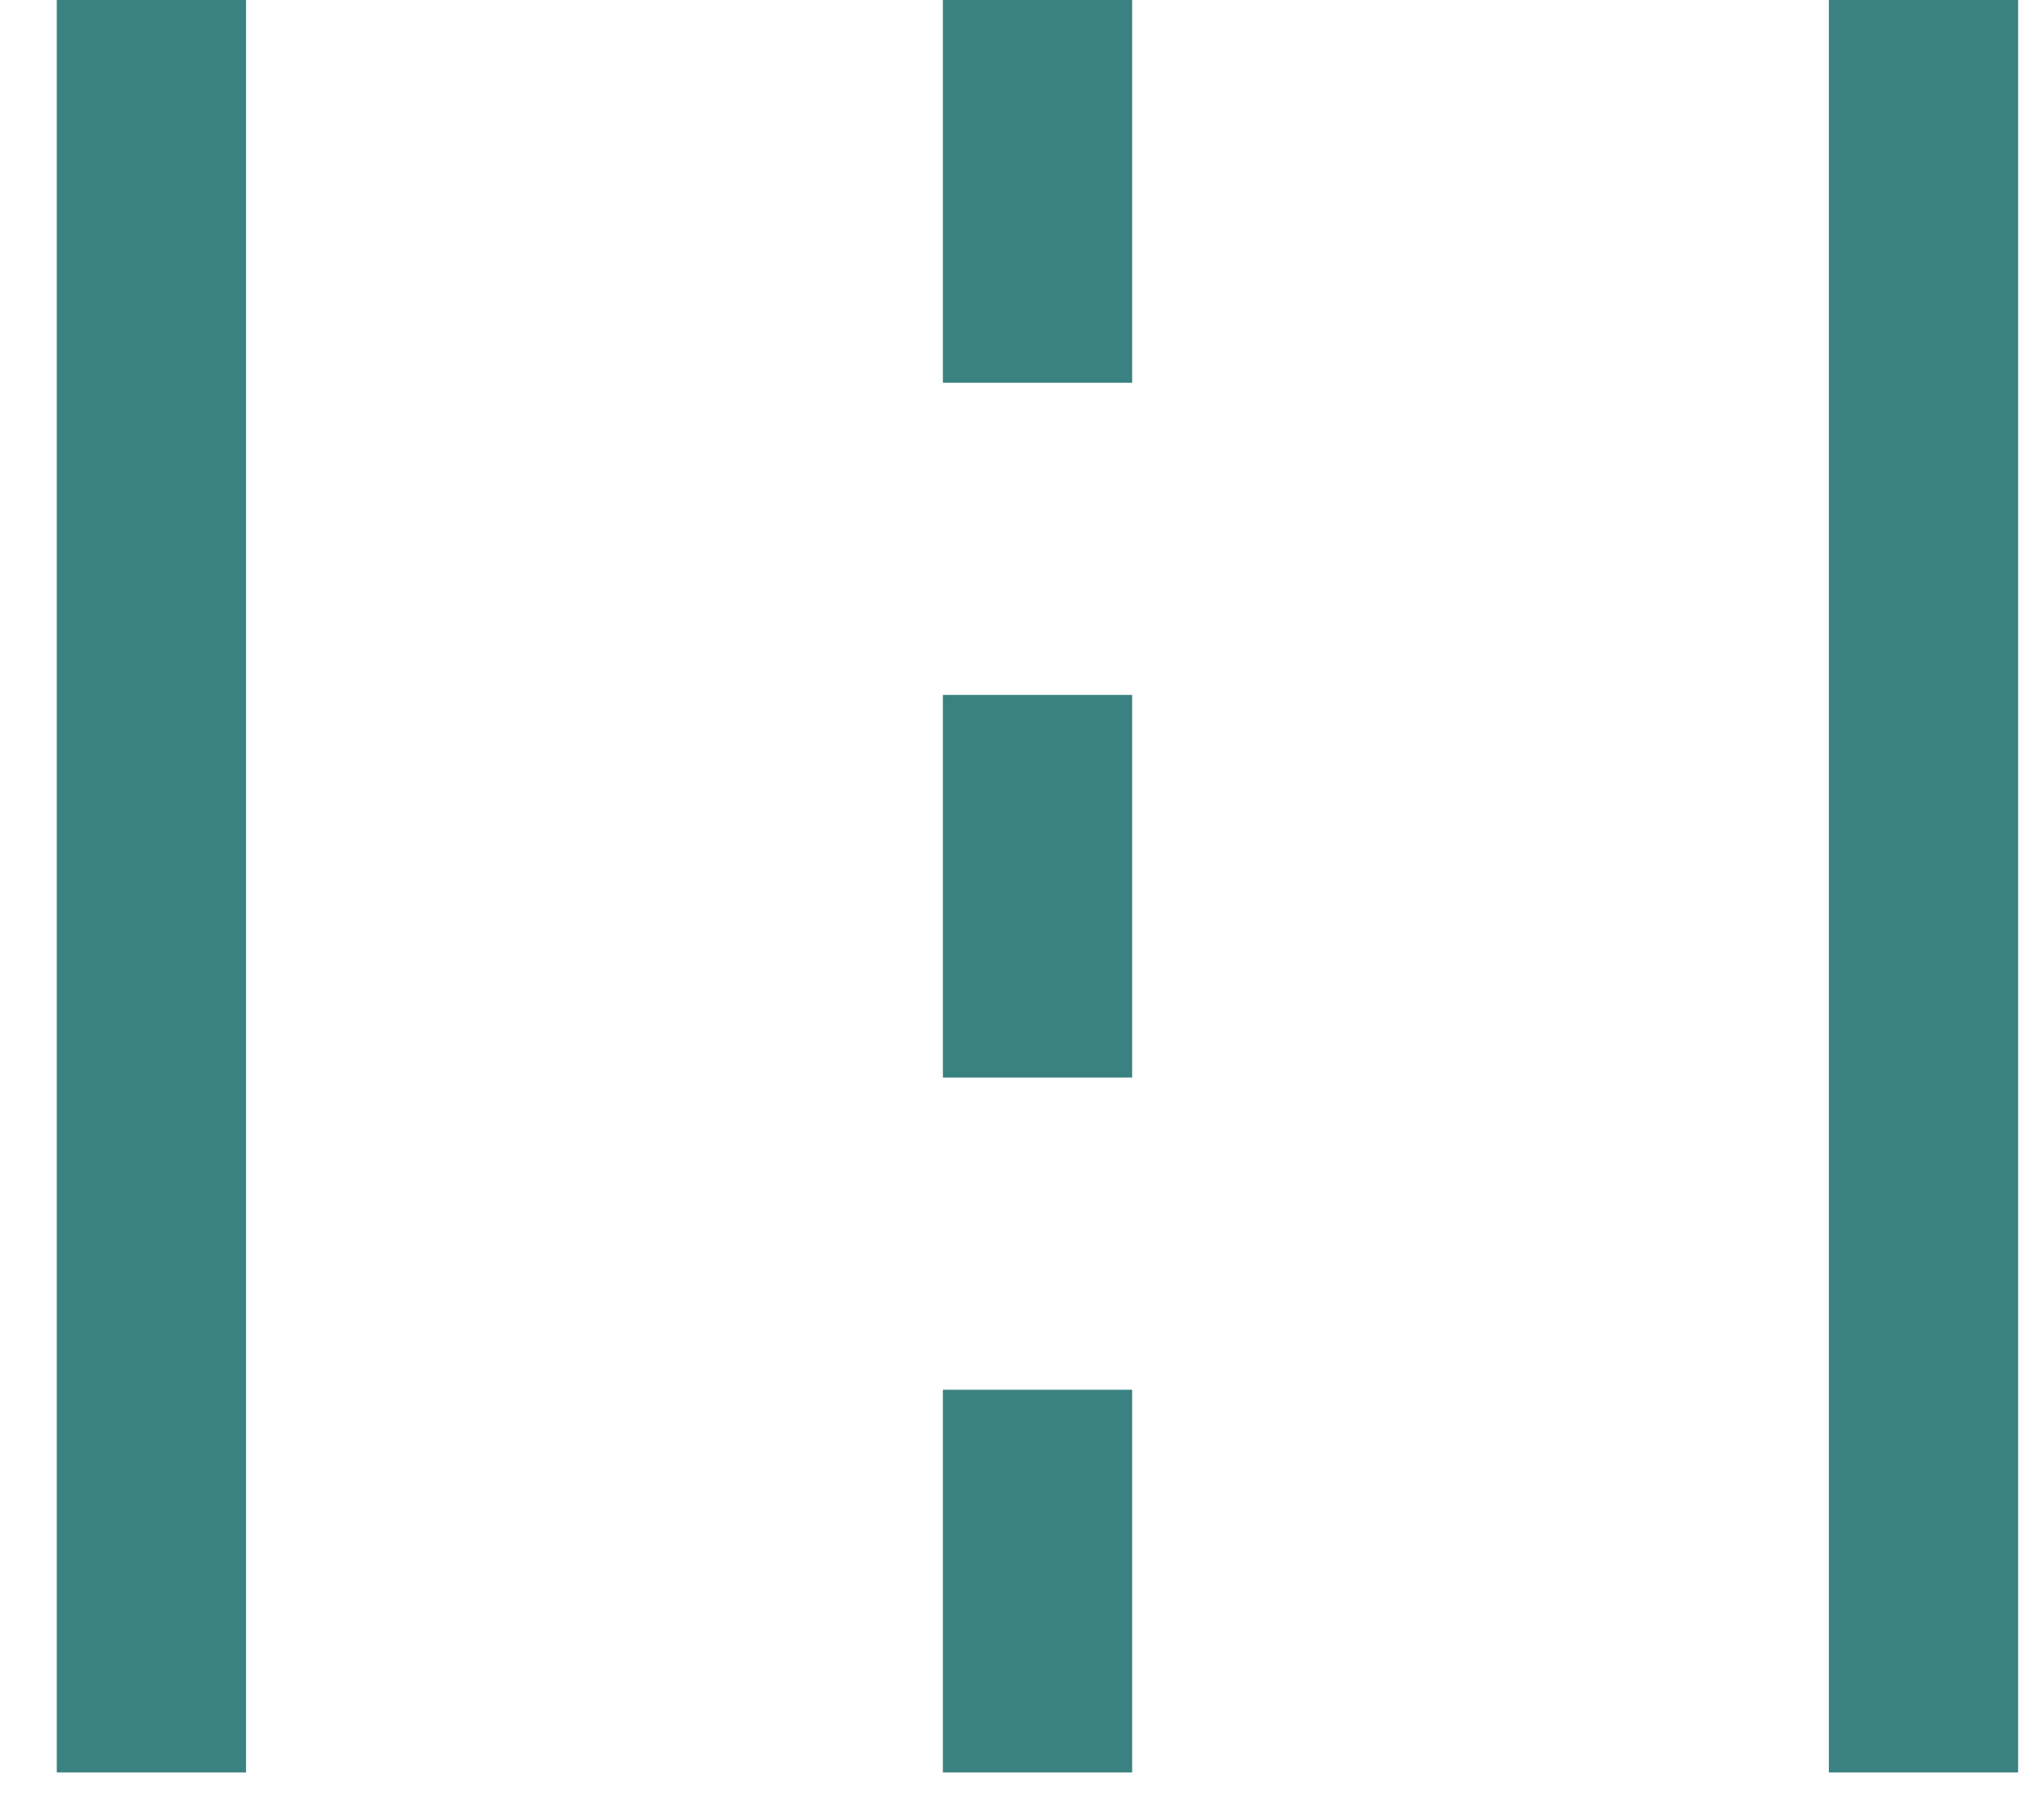
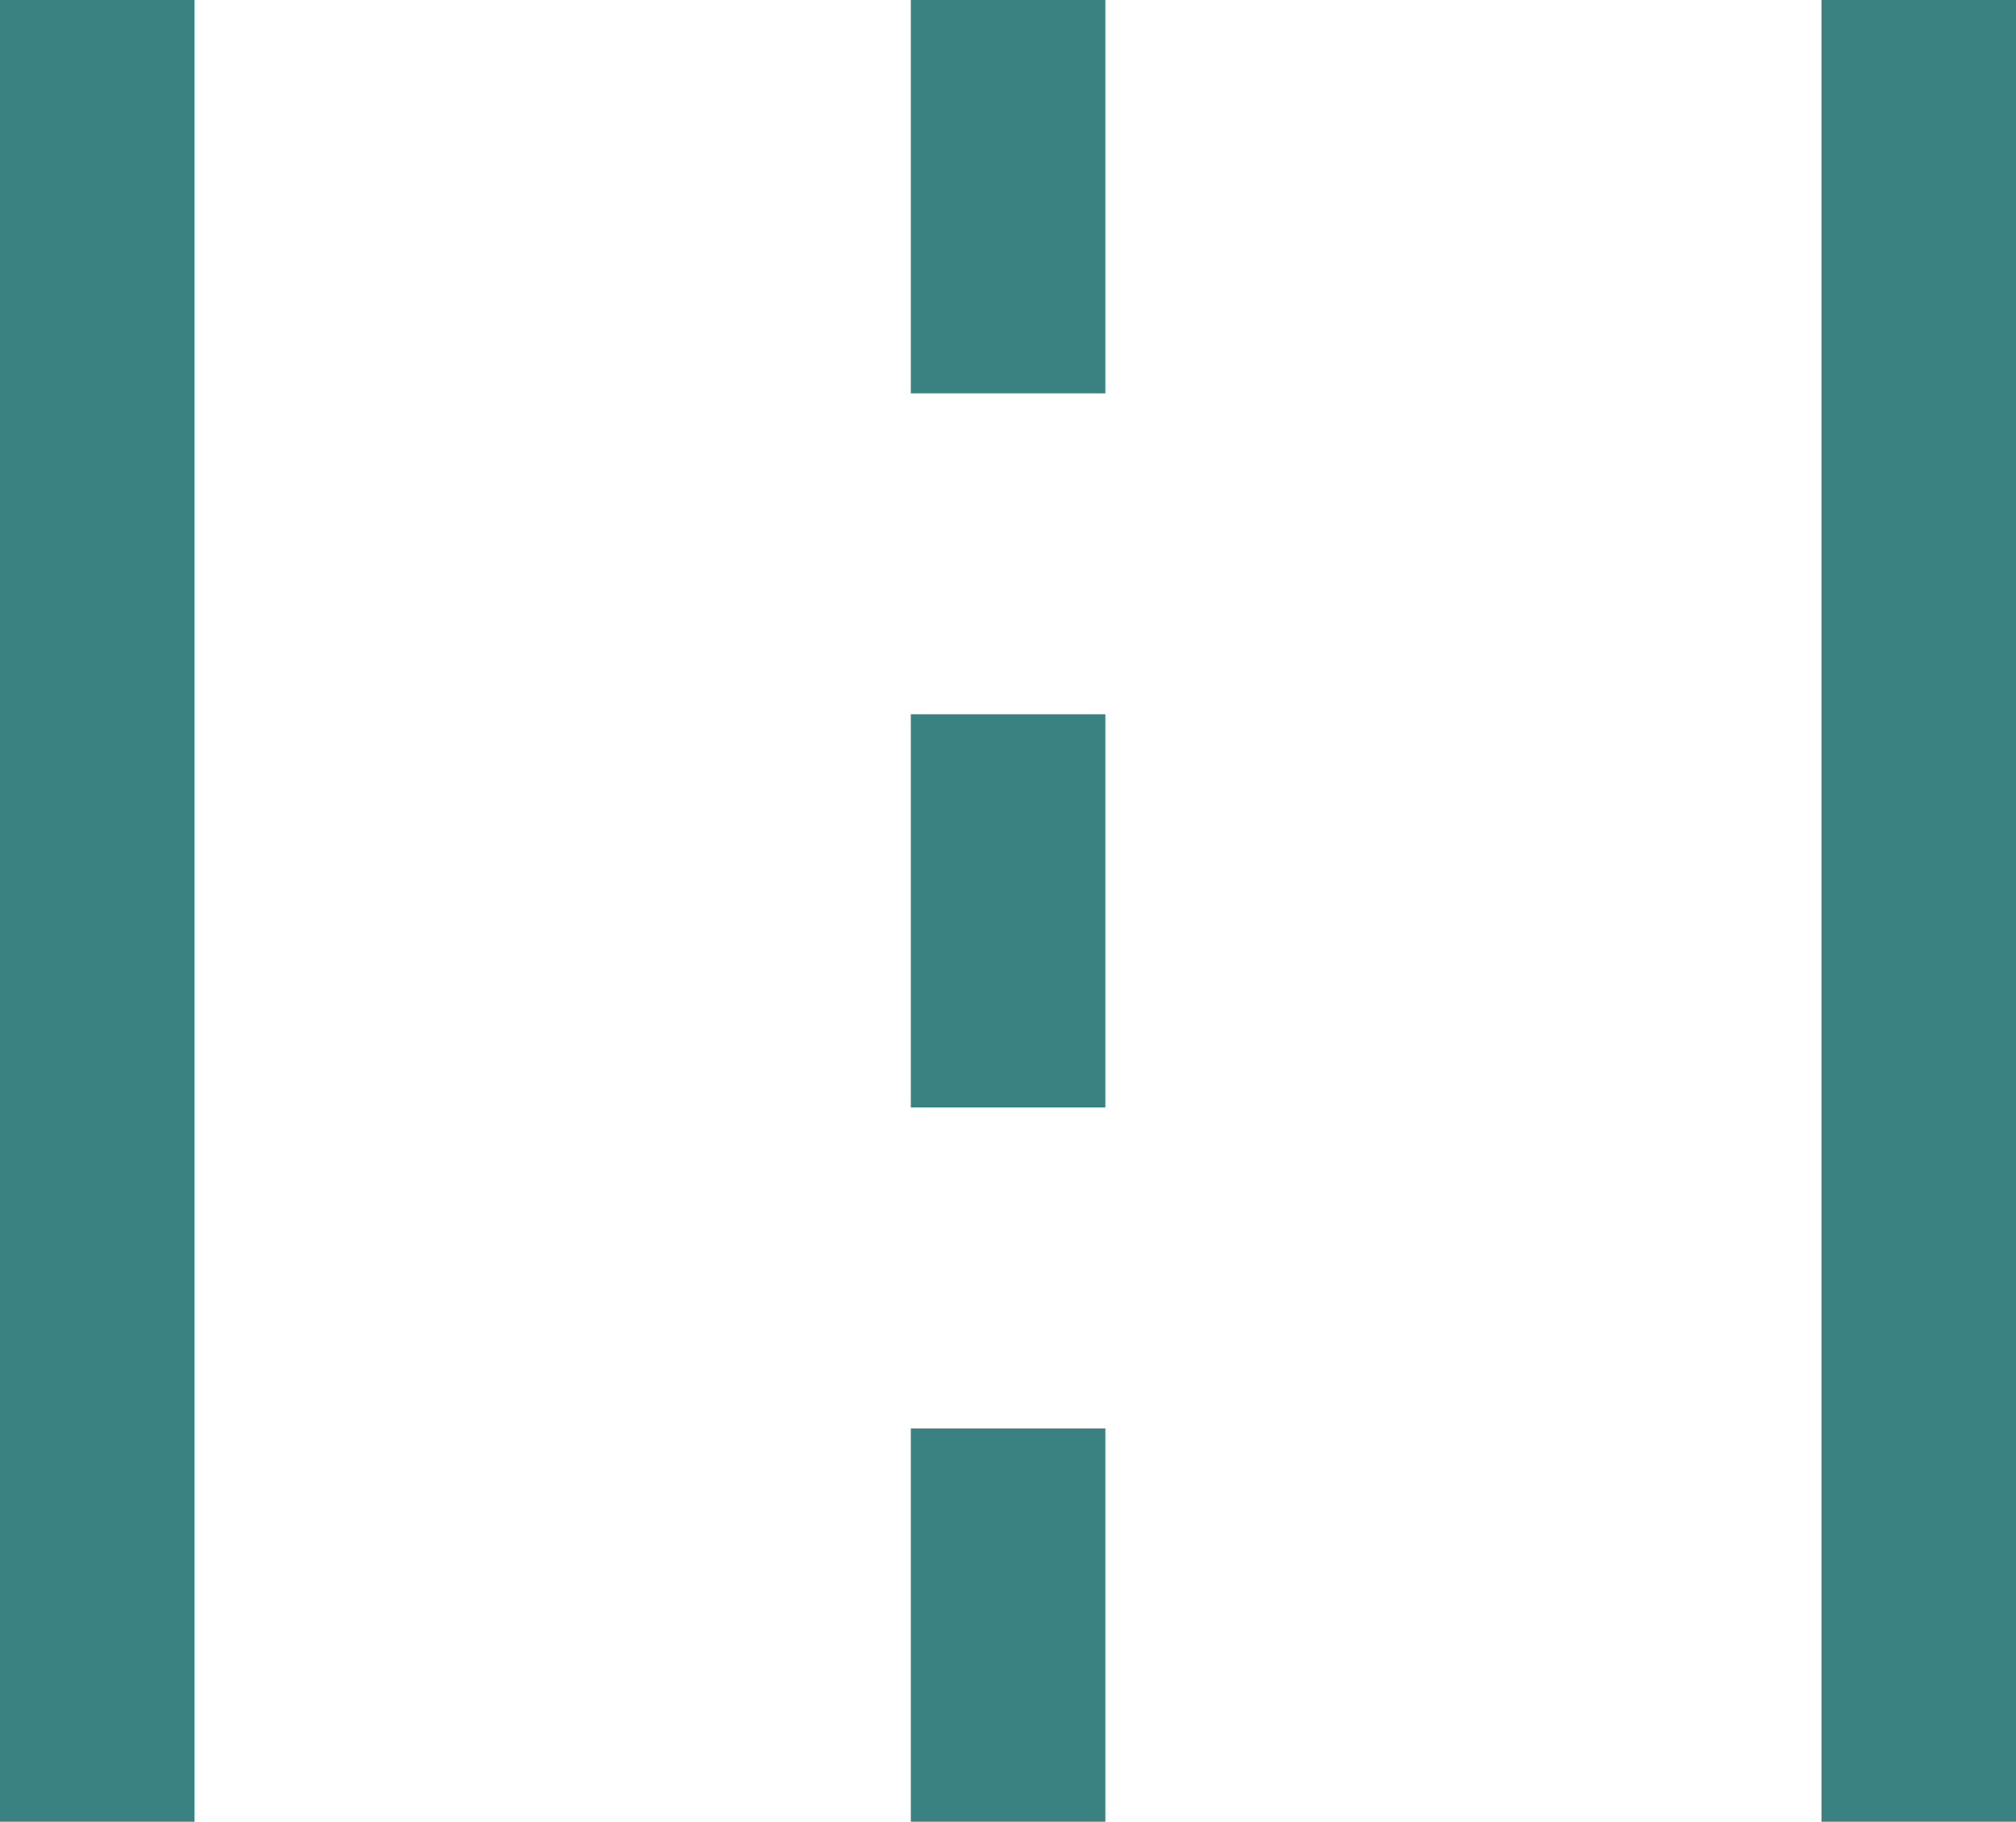
- <svg xmlns="http://www.w3.org/2000/svg" width="27" height="24" viewBox="0 0 27 24" fill="none">
-   <path d="M25.408 0V23.407" stroke="#398281" stroke-width="2.5" stroke-miterlimit="10" />
-   <path d="M2 23.407V0" stroke="#398281" stroke-width="2.5" stroke-miterlimit="10" />
-   <path d="M13.705 0V5.054" stroke="#398281" stroke-width="2.5" stroke-miterlimit="10" />
-   <path d="M13.705 18.353V23.407" stroke="#398281" stroke-width="2.5" stroke-miterlimit="10" />
-   <path d="M13.705 9.177V14.23" stroke="#398281" stroke-width="2.5" stroke-miterlimit="10" />
+ <svg xmlns="http://www.w3.org/2000/svg" width="25.908" height="23.407" viewBox="0 0 25.908 23.407" fill="none">
+   <path d="M24.658 0L24.658 23.407" stroke="#398281" stroke-opacity="1" stroke-width="2.5" />
+   <path d="M1.25 23.407L1.25 0" stroke="#398281" stroke-opacity="1" stroke-width="2.5" />
+   <path d="M12.955 0L12.955 5.054" stroke="#398281" stroke-opacity="1" stroke-width="2.5" />
+   <path d="M12.955 18.354L12.955 23.407" stroke="#398281" stroke-opacity="1" stroke-width="2.5" />
+   <path d="M12.955 9.177L12.955 14.229" stroke="#398281" stroke-opacity="1" stroke-width="2.5" />
</svg>
